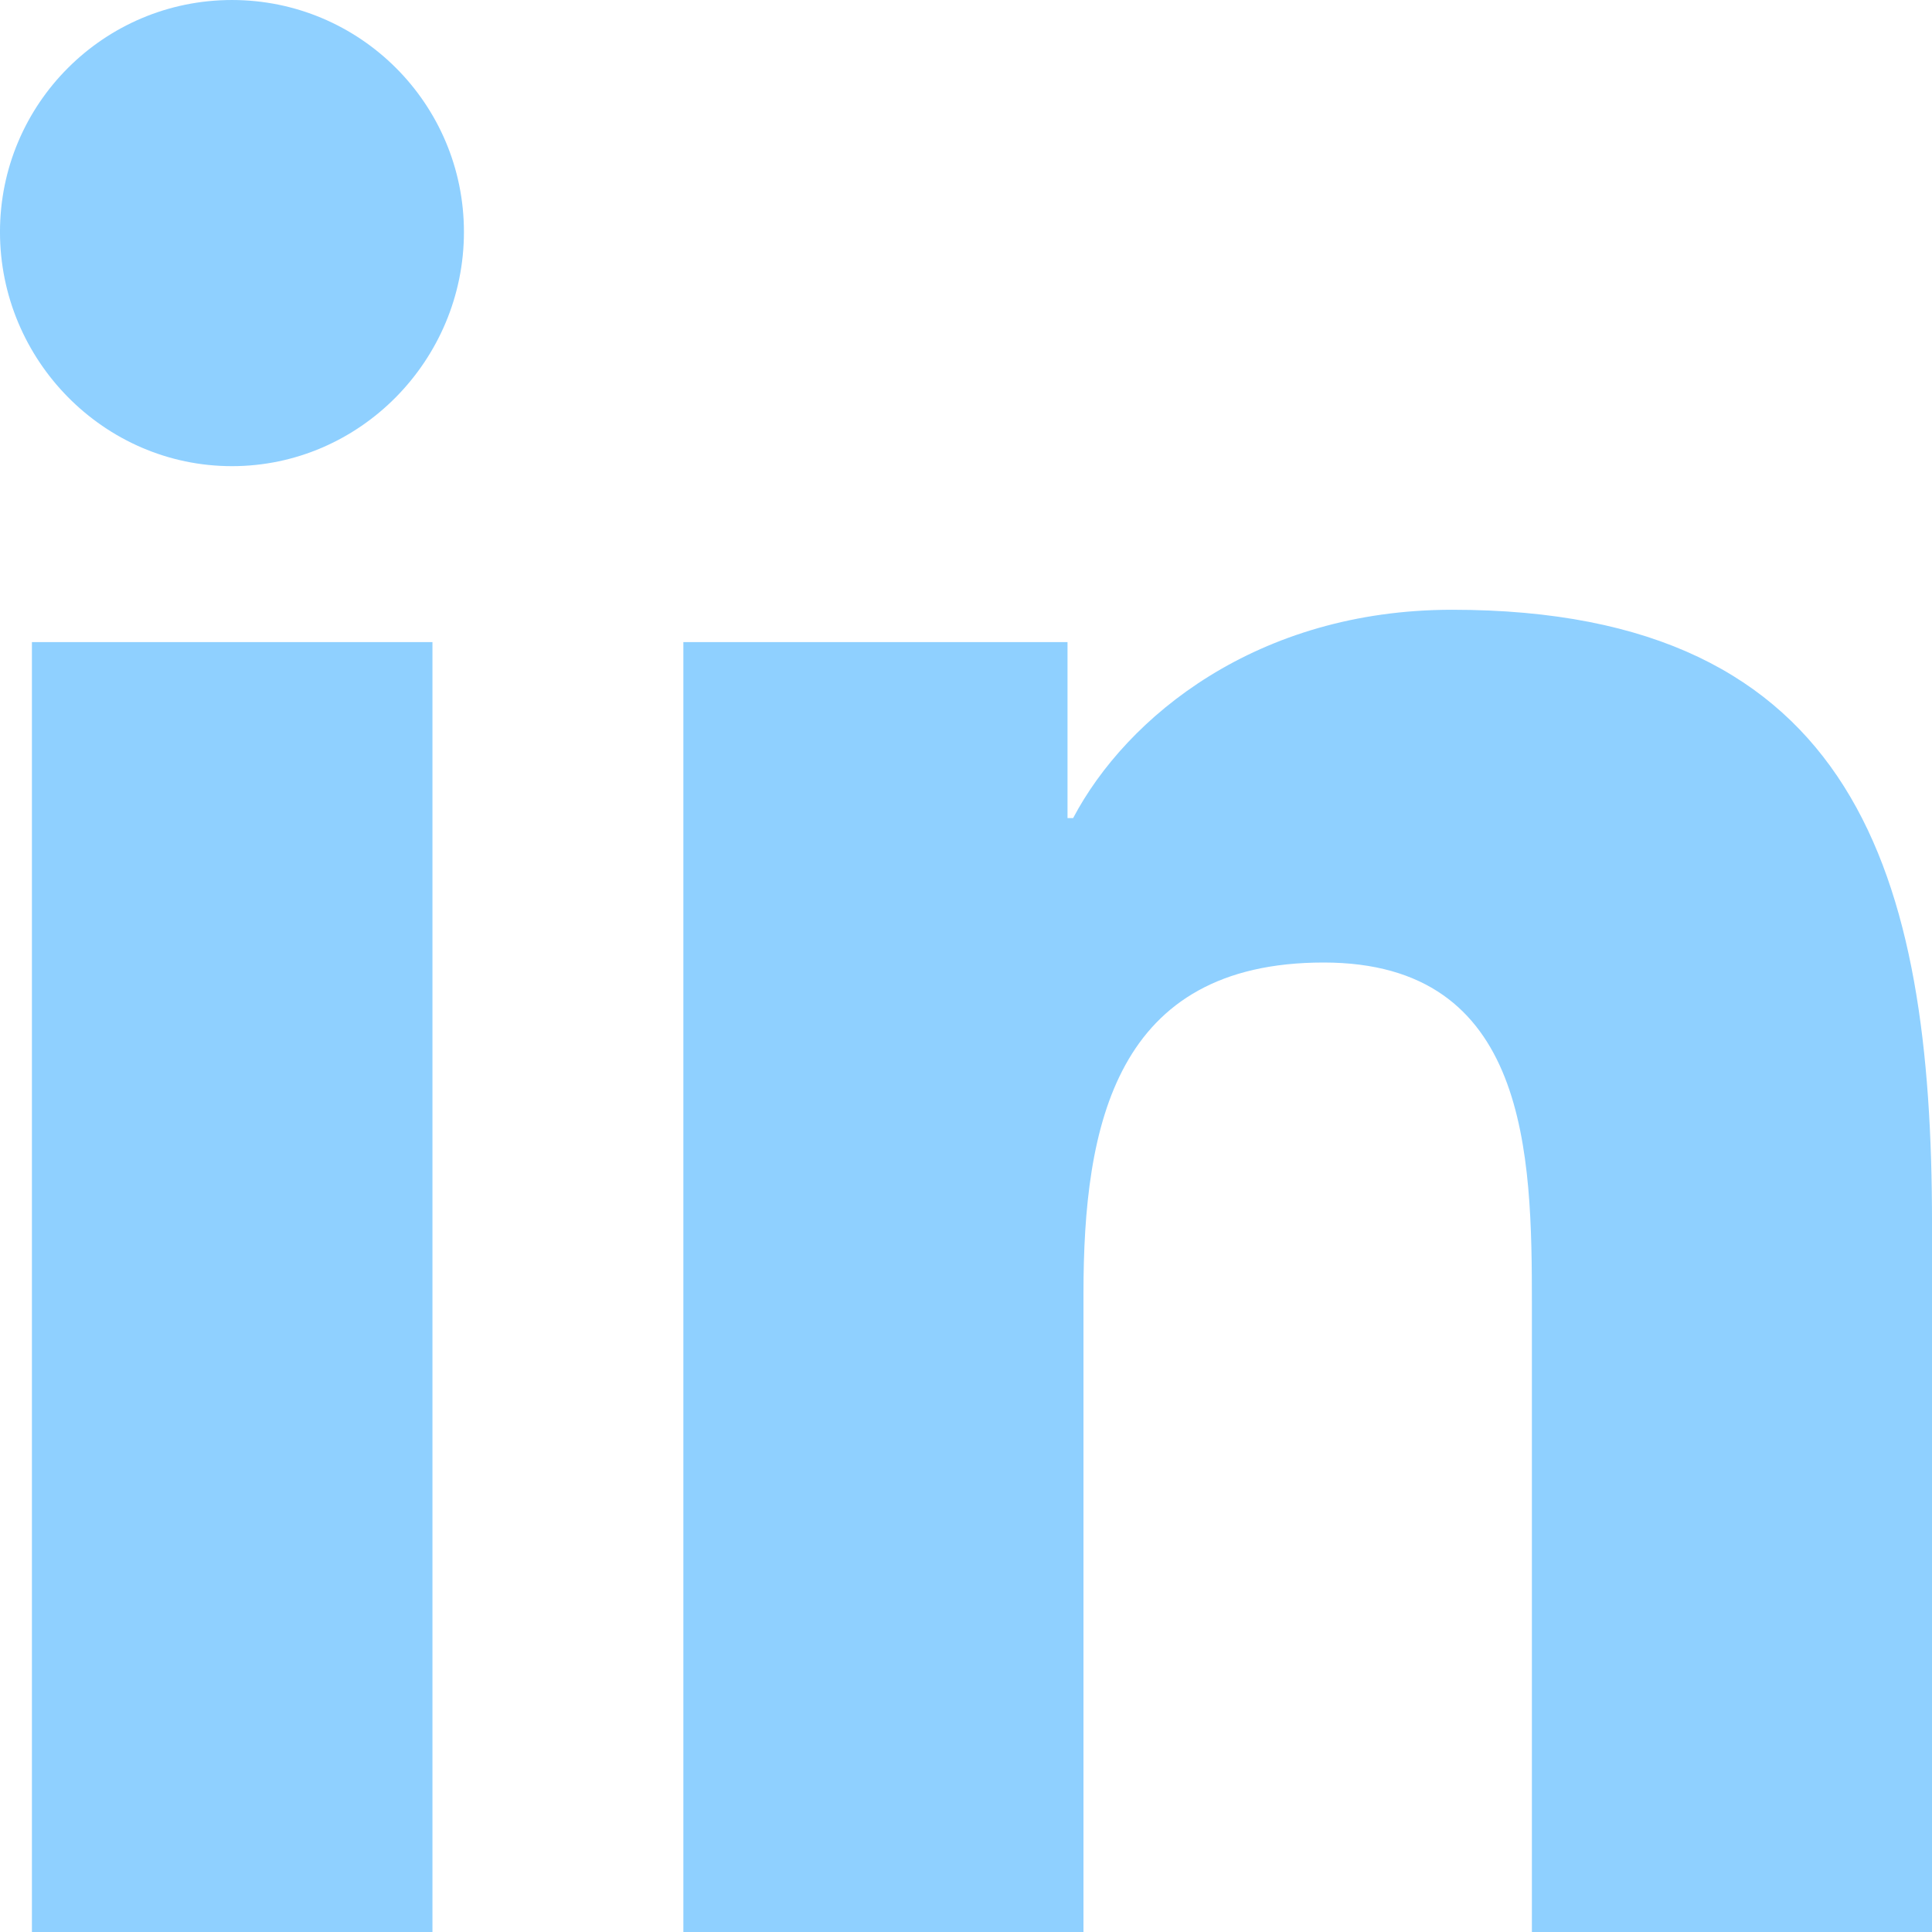
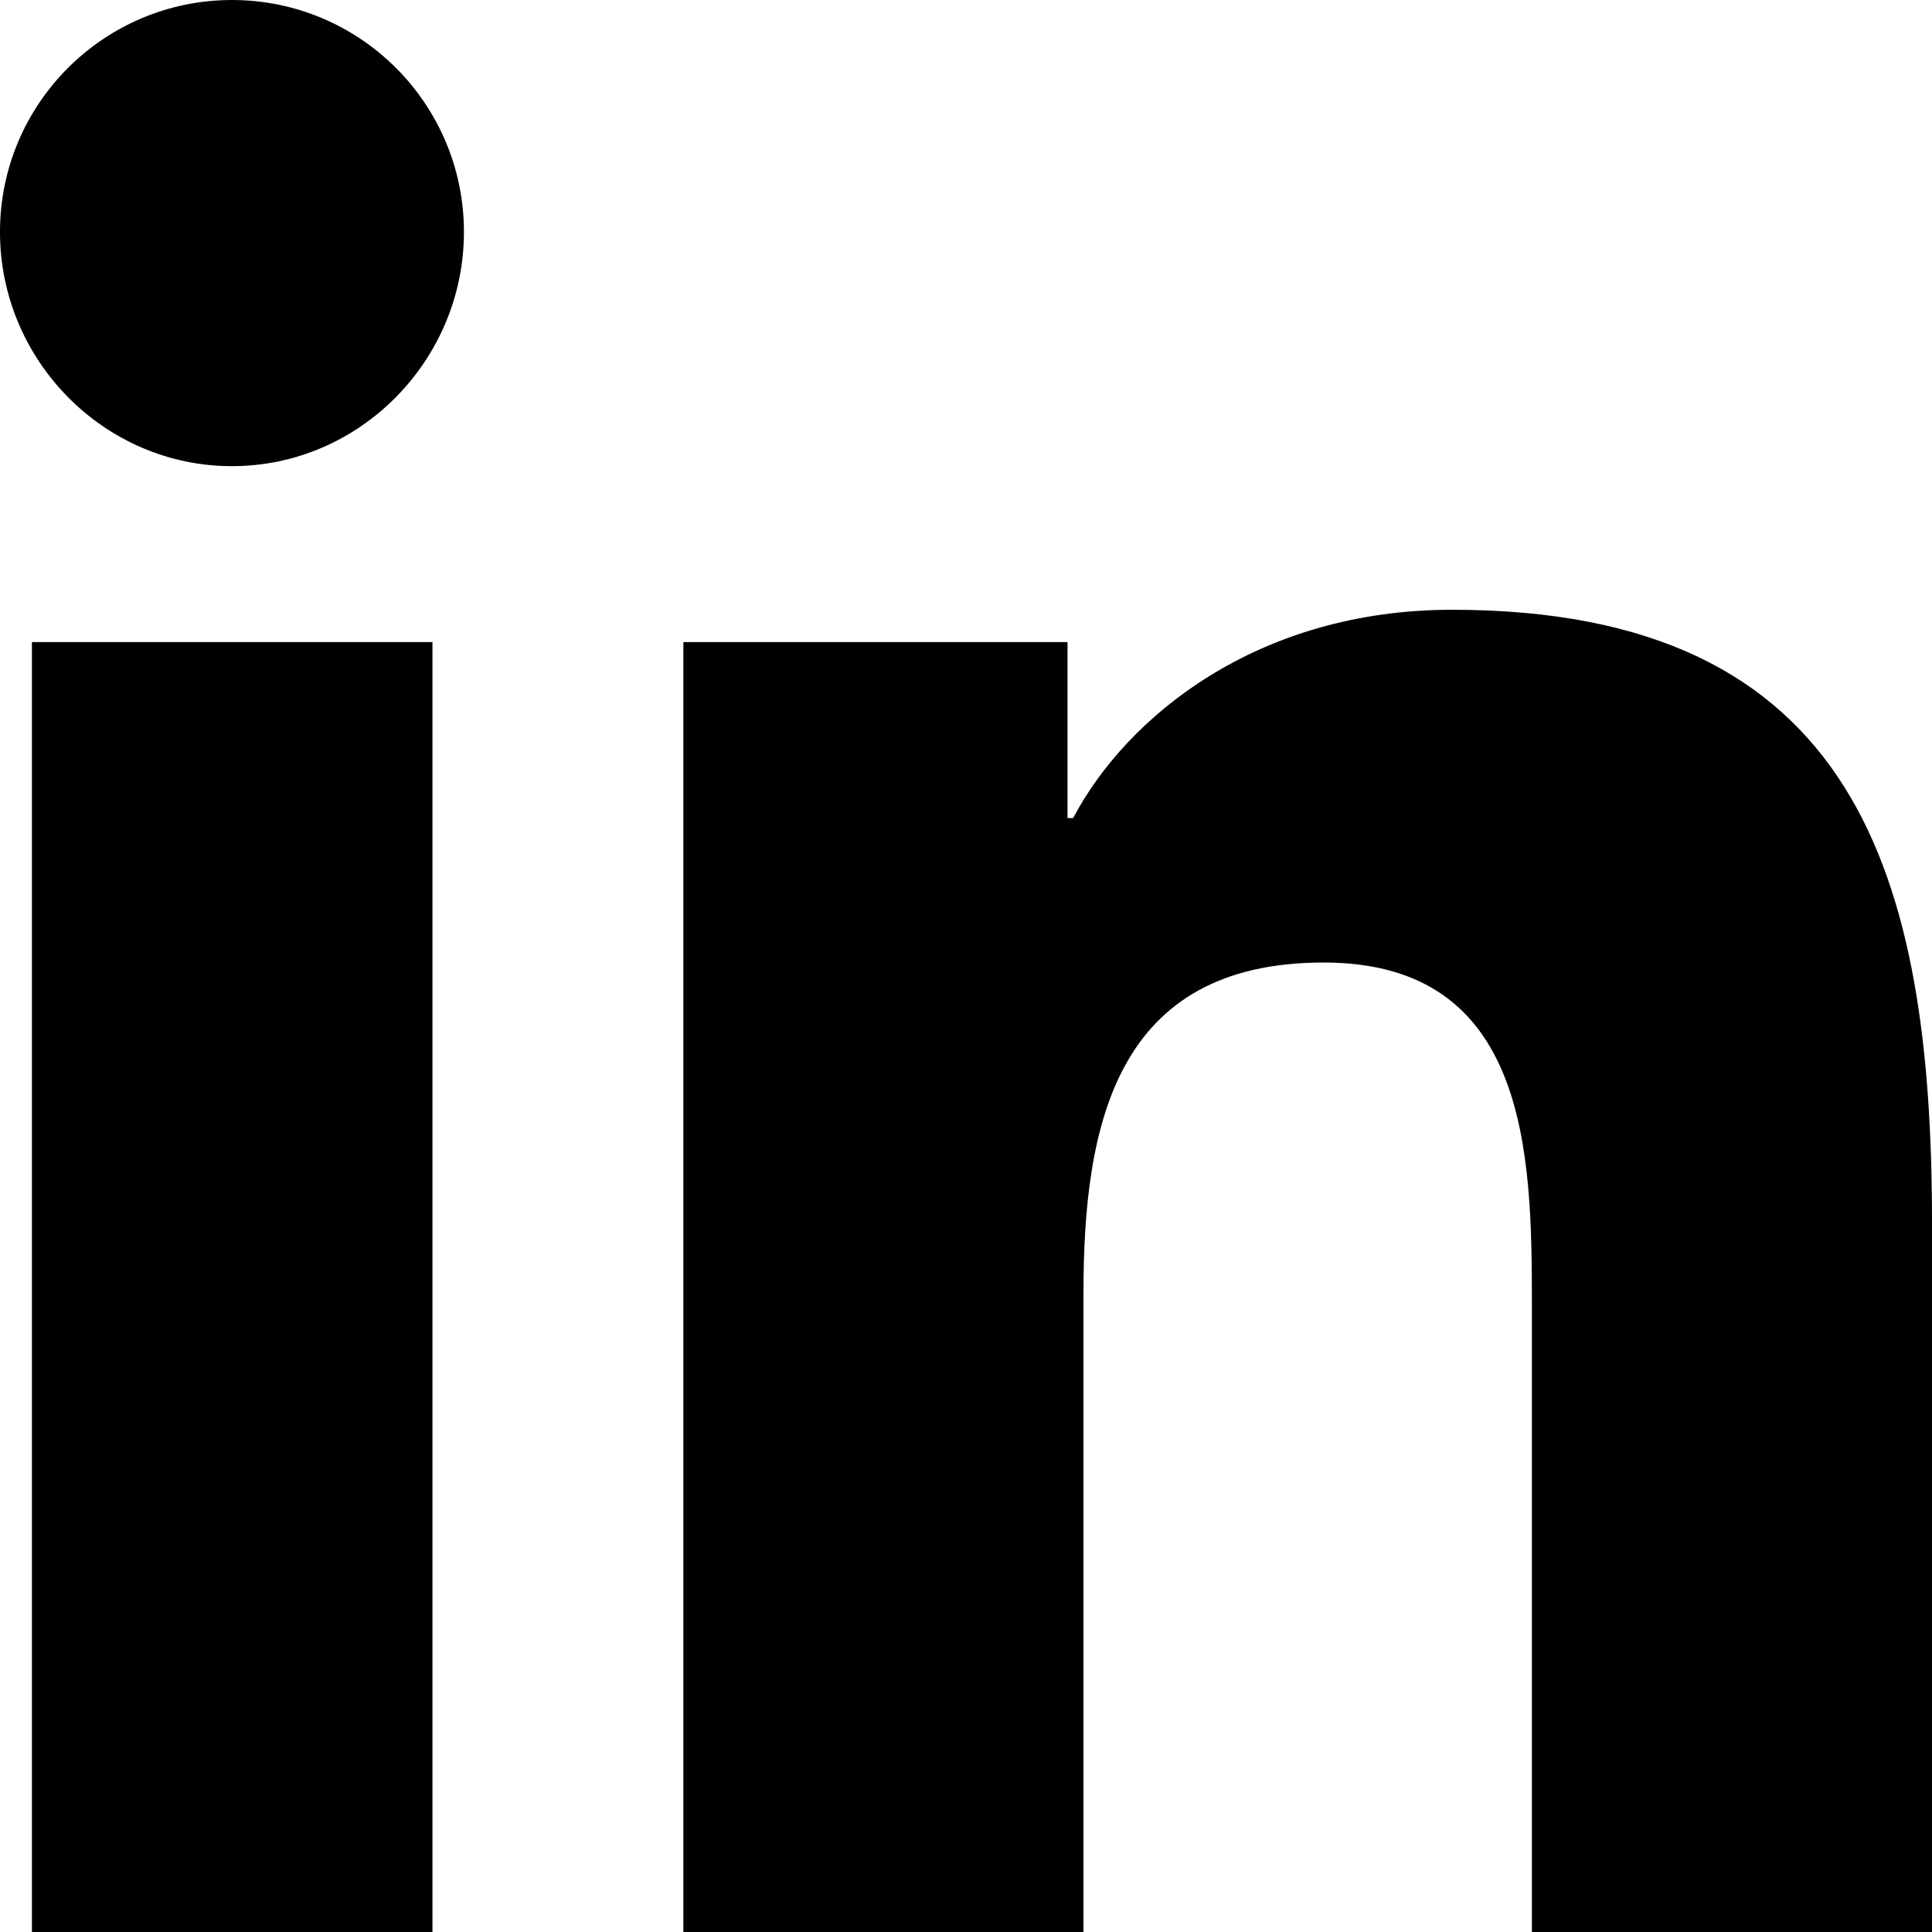
<svg xmlns="http://www.w3.org/2000/svg" xml:space="preserve" width="14.875in" height="14.875in" version="1.1" style="shape-rendering:geometricPrecision; text-rendering:geometricPrecision; image-rendering:optimizeQuality; fill-rule:evenodd; clip-rule:evenodd" viewBox="0 0 120529 120526">
-   <defs>
-     <style type="text/css">
-    
-     .fil0 {fill:#8FD0FF}
-    
-   </style>
-   </defs>
  <g id="Layer_x0020_1">
    <path class="fil0" d="M26979 120526l-24988 0 0 -80469 24988 0 0 80469zm-12508 -91446c-7990,0 -14472,-6618 -14472,-14609 0,-7991 6481,-14472 14472,-14472 7991,0 14472,6480 14472,14472 0,7990 -6484,14609 -14472,14609l0 0zm106031 91446l-24934 0 0 -39172c0,-9336 -188,-21308 -12992,-21308 -12992,0 -14983,10143 -14983,20635l0 39845 -24961 0 0 -80469 23966 0 0 10977 350 0c3336,-6322 11485,-12995 23643,-12995 25290,0 29939,16653 29939,38284l0 44203 -27 0z" />
  </g>
</svg>
